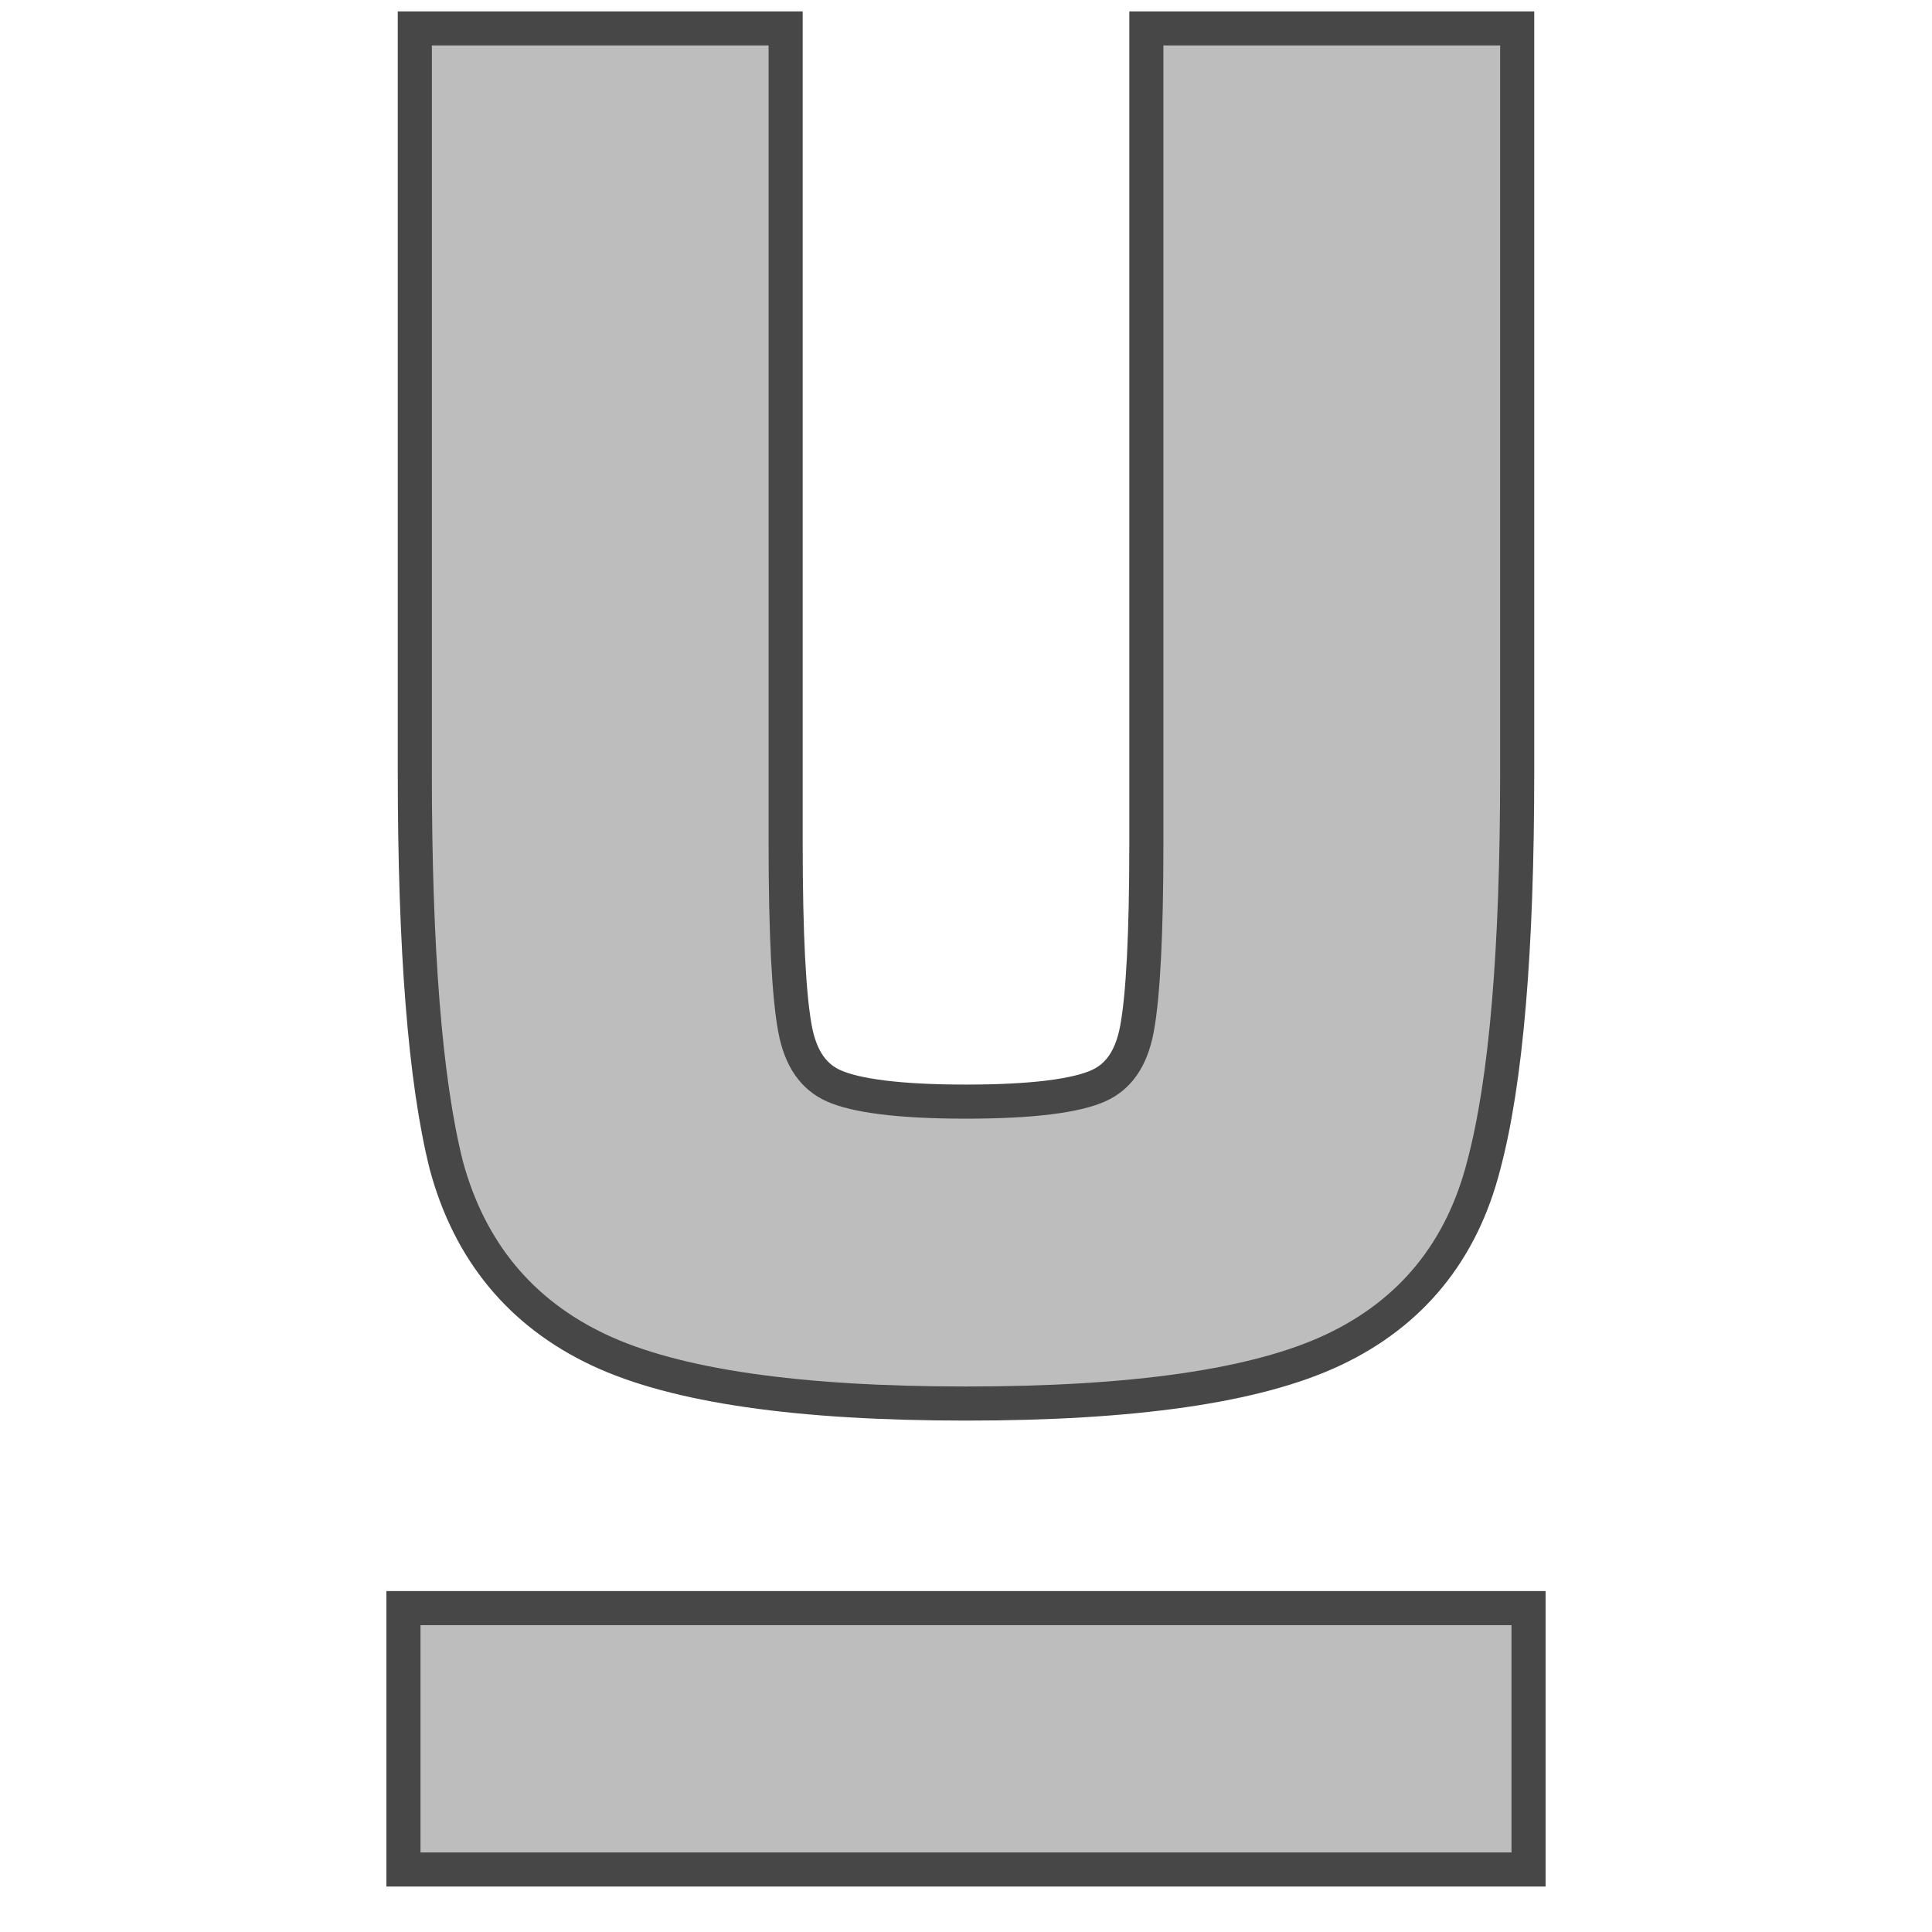
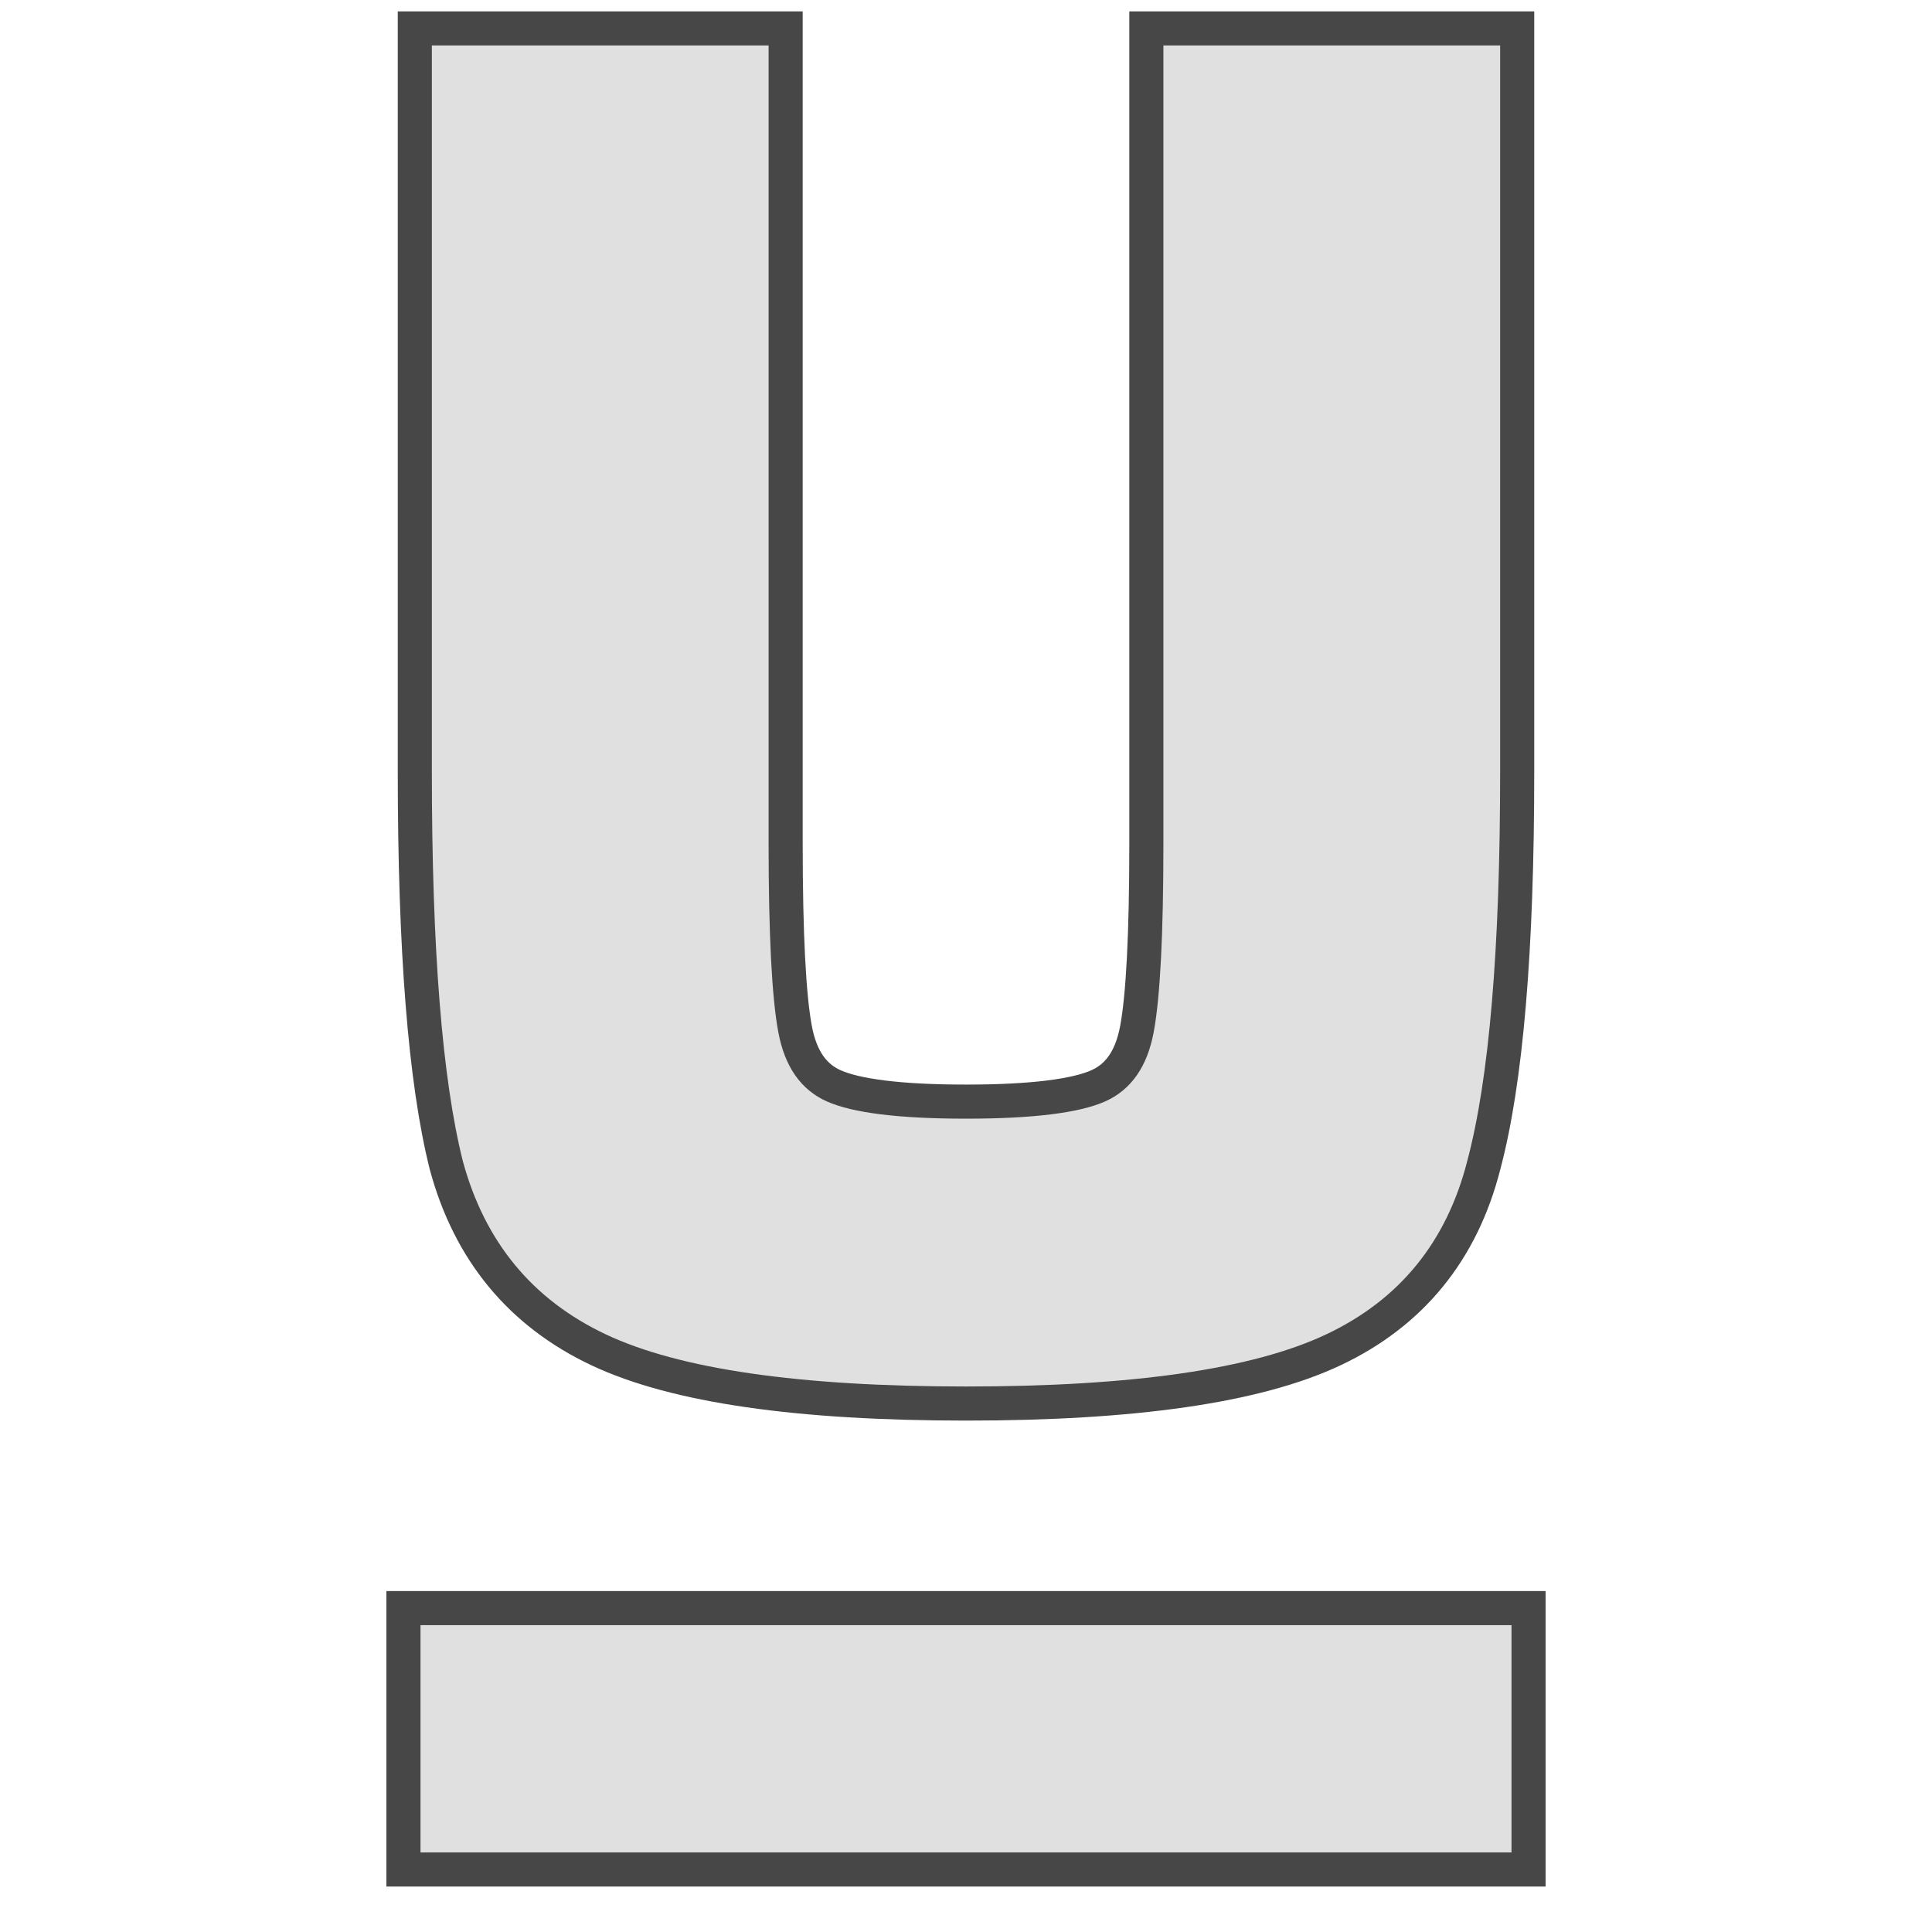
<svg xmlns="http://www.w3.org/2000/svg" width="85" height="85" viewBox="0 0 85 85" fill="none">
-   <path d="M66.75 2V1.25H66H51.185H50.435V2V37.095C50.435 41.111 50.291 43.816 50.022 45.265C49.77 46.617 49.178 47.387 48.324 47.77C47.349 48.206 45.453 48.467 42.5 48.467C39.547 48.467 37.651 48.206 36.676 47.77C35.822 47.387 35.23 46.617 34.978 45.265C34.709 43.816 34.565 41.111 34.565 37.095V2V1.25H33.815H19H18.25V2V33.958C18.25 41.767 18.703 47.553 19.635 51.265L19.635 51.265L19.638 51.278C20.659 55.043 22.902 57.767 26.343 59.39C29.738 60.99 35.159 61.75 42.5 61.75C49.841 61.75 55.262 60.99 58.657 59.39C62.1 57.766 64.316 55.039 65.278 51.271C66.269 47.554 66.75 41.765 66.75 33.958V2Z" fill="#BDBDBD" stroke="#474747" stroke-width="1.5" />
-   <rect x="17.75" y="70.75" width="49.5" height="11.5" fill="#BDBDBD" stroke="#474747" stroke-width="1.5" />
+   <path d="M66.75 2V1.25H66H51.185H50.435V2V37.095C50.435 41.111 50.291 43.816 50.022 45.265C49.77 46.617 49.178 47.387 48.324 47.77C47.349 48.206 45.453 48.467 42.5 48.467C39.547 48.467 37.651 48.206 36.676 47.77C35.822 47.387 35.23 46.617 34.978 45.265C34.709 43.816 34.565 41.111 34.565 37.095V2V1.25H33.815H19H18.25V2V33.958C18.25 41.767 18.703 47.553 19.635 51.265L19.635 51.265L19.638 51.278C20.659 55.043 22.902 57.767 26.343 59.39C29.738 60.99 35.159 61.75 42.5 61.75C49.841 61.75 55.262 60.99 58.657 59.39C62.1 57.766 64.316 55.039 65.278 51.271C66.269 47.554 66.75 41.765 66.75 33.958V2Z" fill="#E0E0E0" stroke="#474747" stroke-width="1.5" />
+   <rect x="17.75" y="70.75" width="49.5" height="11.5" fill="#E0E0E0" stroke="#474747" stroke-width="1.5" />
</svg>
